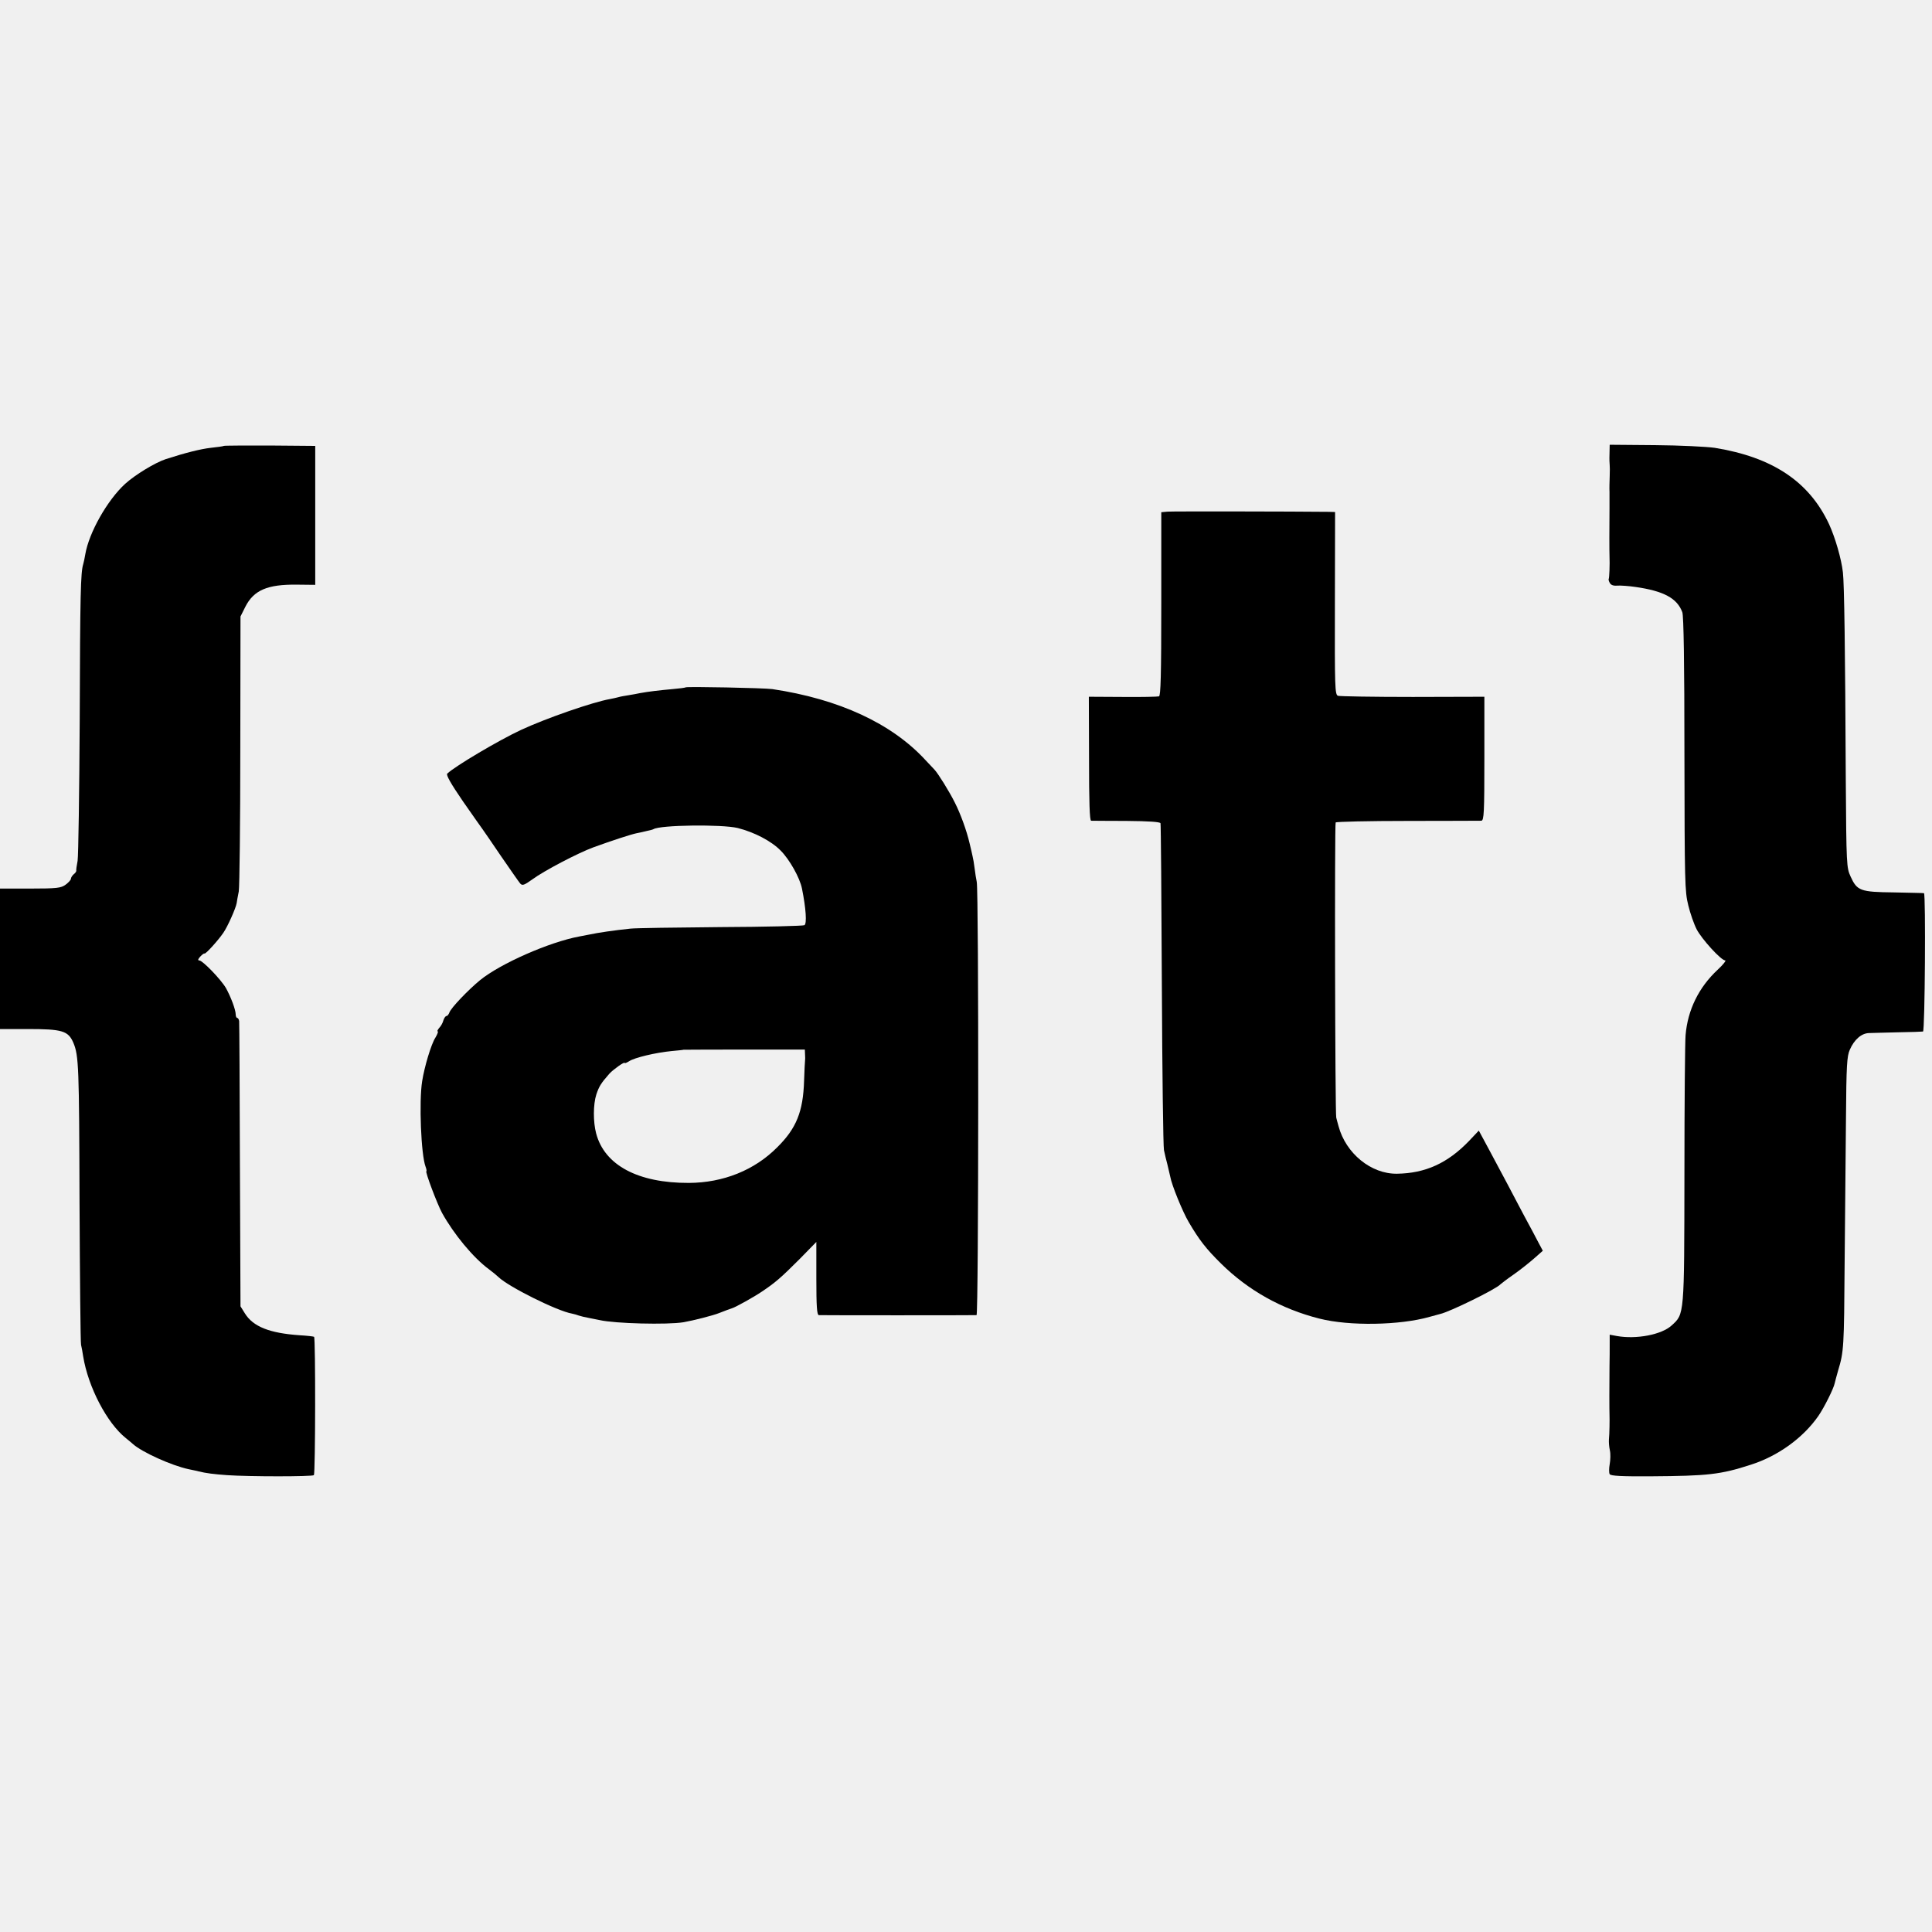
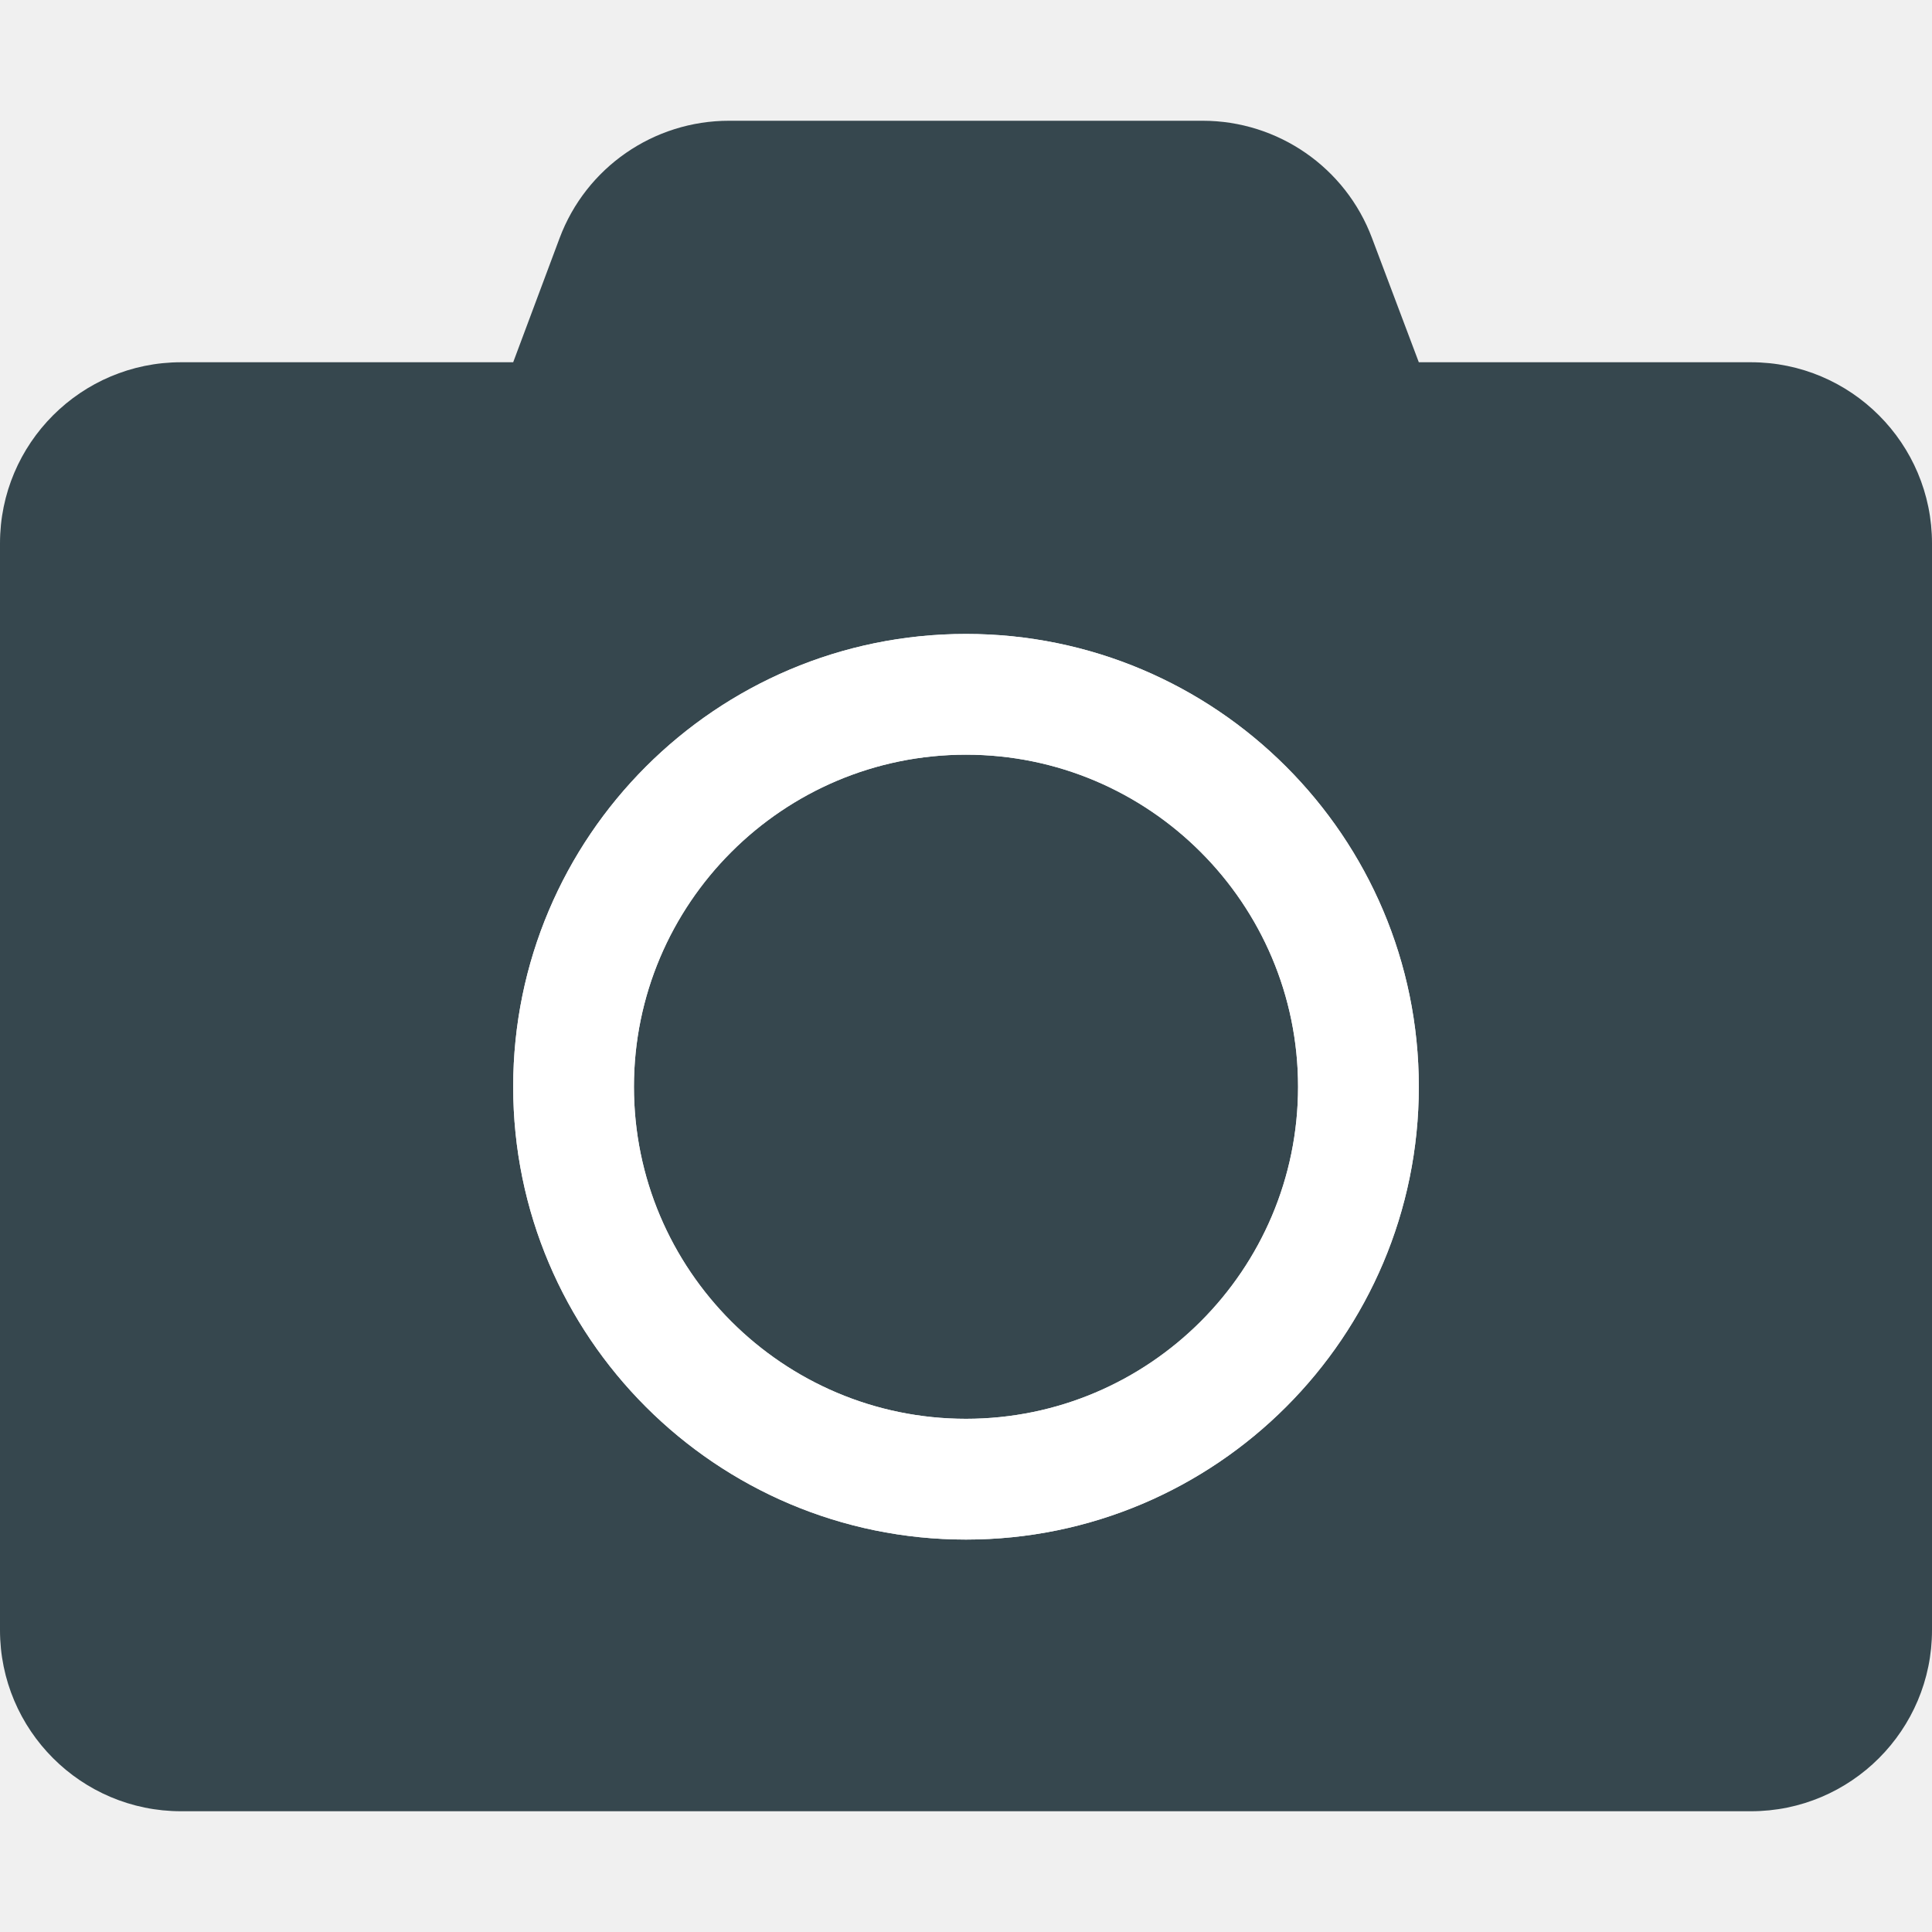
- <svg xmlns="http://www.w3.org/2000/svg" version="1.0" width="16pt" height="16pt" viewBox="0 0 16 16" preserveAspectRatio="xMidYMid meet">
-   <g transform="translate(0,16) scale(0.001587,-0.001587)" fill="#000000" stroke="none">
-     <path d="M1168 7755 c-2 -2 -32 -6 -68 -10 -53 -6 -133 -26 -235 -59 -55 -18 -159 -81 -212 -129 -93 -85 -189 -255 -208 -368 -3 -19 -8 -42 -11 -52 -13 -43 -16 -153 -18 -807 -2 -382 -7 -715 -11 -740 -5 -25 -8 -48 -7 -52 1 -3 -5 -12 -13 -18 -8 -7 -15 -18 -15 -24 0 -6 -13 -20 -28 -31 -24 -17 -43 -20 -184 -20 l-158 0 0 -367 0 -366 143 0 c182 0 213 -9 240 -72 28 -67 30 -125 32 -830 2 -399 5 -735 8 -746 3 -12 8 -39 11 -60 26 -160 124 -348 223 -427 13 -10 29 -24 36 -30 47 -43 205 -114 292 -132 22 -5 45 -9 50 -11 40 -10 81 -15 150 -20 115 -8 445 -8 453 0 8 9 9 716 1 722 -4 2 -38 6 -75 8 -158 11 -243 45 -286 114 l-23 37 -3 735 c-1 404 -3 743 -4 753 -1 9 -6 17 -10 17 -4 0 -8 8 -8 18 0 25 -26 93 -51 138 -27 46 -122 144 -139 144 -9 0 -7 7 5 20 10 11 20 18 22 16 5 -5 72 69 99 109 22 32 64 126 69 154 1 9 6 36 11 61 4 25 8 358 8 740 l1 695 25 50 c44 87 115 118 270 116 l95 -1 0 363 0 362 -237 2 c-130 0 -238 0 -240 -2z" />
-     <path d="M8399 7713 c-1 -26 0 -52 1 -58 1 -5 1 -32 0 -60 -1 -27 -2 -63 -1 -80 0 -16 0 -55 0 -85 -1 -99 -1 -227 0 -250 2 -43 -1 -115 -4 -119 -2 -2 0 -11 5 -20 6 -12 19 -17 40 -15 18 1 60 -2 94 -7 148 -21 218 -59 245 -132 7 -18 11 -266 11 -740 1 -669 2 -717 20 -789 10 -42 30 -99 44 -126 26 -50 127 -162 149 -162 6 0 -11 -22 -39 -48 -99 -92 -157 -210 -168 -342 -3 -30 -6 -356 -6 -725 -1 -743 0 -729 -67 -790 -52 -48 -184 -73 -285 -55 l-38 7 0 -36 c0 -58 0 -73 -1 -131 -1 -93 -1 -226 0 -250 1 -25 0 -103 -3 -130 -1 -14 1 -39 5 -57 4 -17 3 -50 -1 -72 -4 -22 -4 -45 0 -52 6 -9 62 -12 216 -11 295 2 362 9 519 60 143 45 275 141 354 255 31 45 80 144 85 170 1 7 10 37 18 67 30 99 31 121 34 560 2 239 5 579 7 755 2 279 5 325 20 359 23 53 61 86 100 87 18 1 86 2 152 4 66 1 125 3 130 4 10 1 15 720 5 722 -3 1 -73 2 -157 4 -175 2 -192 8 -226 83 -21 46 -22 60 -25 507 -3 674 -8 1023 -15 1080 -8 71 -40 181 -72 251 -104 223 -295 350 -597 399 -42 6 -183 13 -312 14 l-236 2 -1 -48z" />
-     <path d="M6093 7412 l-33 -3 0 -479 c0 -373 -3 -479 -12 -482 -7 -2 -92 -4 -189 -3 l-177 1 1 -323 c0 -226 3 -323 11 -324 6 0 89 -1 184 -1 117 -1 175 -5 178 -12 2 -6 5 -384 7 -841 2 -456 7 -846 11 -865 4 -19 12 -53 18 -75 5 -22 12 -51 15 -64 7 -42 65 -184 96 -236 55 -94 91 -140 169 -217 142 -140 315 -237 513 -287 157 -40 421 -35 575 9 25 7 50 14 55 15 48 10 295 131 315 155 3 3 34 27 70 52 36 25 84 64 108 85 l43 38 -24 45 c-13 25 -45 86 -72 135 -26 50 -66 124 -87 165 -22 41 -65 122 -95 178 l-56 104 -52 -55 c-111 -115 -227 -168 -375 -170 -135 -2 -267 106 -305 248 -5 17 -10 37 -12 45 -6 22 -9 1530 -3 1540 3 4 172 8 375 8 204 0 377 1 385 1 14 1 16 41 16 324 l0 323 -373 -1 c-206 0 -382 3 -391 6 -16 6 -17 44 -16 483 l1 476 -36 1 c-182 2 -813 3 -838 1z" />
-     <path d="M3578 6495 c-2 -2 -32 -6 -68 -9 -67 -6 -127 -13 -170 -21 -14 -3 -41 -8 -60 -11 -19 -3 -43 -7 -52 -10 -10 -3 -30 -7 -45 -10 -90 -16 -330 -99 -464 -161 -116 -54 -344 -189 -385 -228 -7 -7 17 -50 82 -145 52 -74 97 -139 102 -145 4 -5 47 -68 96 -140 49 -71 94 -136 101 -144 11 -12 21 -8 63 22 61 45 239 138 318 167 99 36 197 68 227 74 15 3 39 8 54 12 15 3 30 7 33 9 35 22 357 26 440 6 86 -22 174 -67 224 -118 46 -46 100 -142 111 -198 21 -104 26 -183 13 -191 -6 -4 -203 -9 -437 -10 -234 -2 -446 -5 -471 -8 -86 -9 -169 -21 -215 -31 -14 -3 -37 -7 -52 -10 -156 -29 -411 -141 -518 -228 -62 -51 -153 -146 -160 -169 -4 -10 -10 -18 -15 -18 -5 0 -12 -10 -16 -22 -3 -13 -13 -31 -22 -40 -8 -10 -12 -18 -8 -18 4 0 -1 -15 -12 -33 -22 -34 -57 -151 -69 -227 -17 -105 -6 -385 18 -447 5 -13 6 -23 4 -23 -8 0 56 -170 82 -218 61 -110 162 -233 245 -294 20 -15 42 -33 50 -41 52 -50 306 -177 383 -190 11 -2 27 -7 35 -10 8 -3 33 -9 55 -13 22 -4 47 -9 55 -11 79 -18 352 -25 437 -11 51 9 154 35 186 48 28 11 60 23 67 25 16 4 115 59 156 87 70 47 98 71 197 170 l87 89 0 -191 c0 -145 3 -190 13 -191 15 -1 808 -1 823 0 11 1 12 2211 1 2261 -3 14 -8 45 -11 70 -3 25 -8 54 -11 65 -2 11 -9 40 -15 65 -16 69 -48 156 -77 213 -28 57 -88 153 -106 172 -7 7 -28 30 -48 51 -176 191 -451 318 -799 370 -44 6 -446 14 -452 9z m623 -1915 c1 -14 1 -29 0 -33 -1 -5 -3 -52 -5 -105 -5 -161 -40 -248 -140 -347 -119 -120 -282 -185 -461 -186 -265 -1 -440 92 -484 258 -16 60 -16 151 1 204 14 41 23 57 68 108 19 21 80 65 80 56 0 -3 10 1 23 9 28 19 139 45 221 53 33 3 62 6 63 7 1 0 143 1 317 1 l316 0 1 -25z" />
-   </g>
+ <svg xmlns="http://www.w3.org/2000/svg" width="100%" height="100%" viewBox="0 0 512 512" version="1.1" xml:space="preserve" style="fill-rule:evenodd;clip-rule:evenodd;stroke-linejoin:round;stroke-miterlimit:2;">
+   <path d="M512,144L512,432C512,458.5 490.5,480 464,480L48,480C21.5,480 0,458.5 0,432L0,144C0,117.5 21.5,96 48,96L136,96L148.3,63.1C155.3,44.4 173.2,32 193.2,32L318.7,32C338.7,32 356.6,44.4 363.6,63.1L376,96L464,96C490.5,96 512,117.5 512,144ZM376,288C376,221.8 322.2,168 256,168C189.8,168 136,221.8 136,288C136,354.2 189.8,408 256,408C322.2,408 376,354.2 376,288ZM344,288C344,336.5 304.5,376 256,376C207.5,376 168,336.5 168,288C168,239.5 207.5,200 256,200C304.5,200 344,239.5 344,288Z" style="fill:rgb(54,71,78);fill-rule:nonzero;" />
+   <path d="M256,168C322.23,168 376,221.77 376,288C376,354.23 322.23,408 256,408C189.77,408 136,354.23 136,288C136,221.77 189.77,168 256,168ZM256,200C304.569,200 344,239.431 344,288C344,336.569 304.569,376 256,376C207.431,376 168,336.569 168,288C168,239.431 207.431,200 256,200Z" style="fill:white;" />
</svg>
